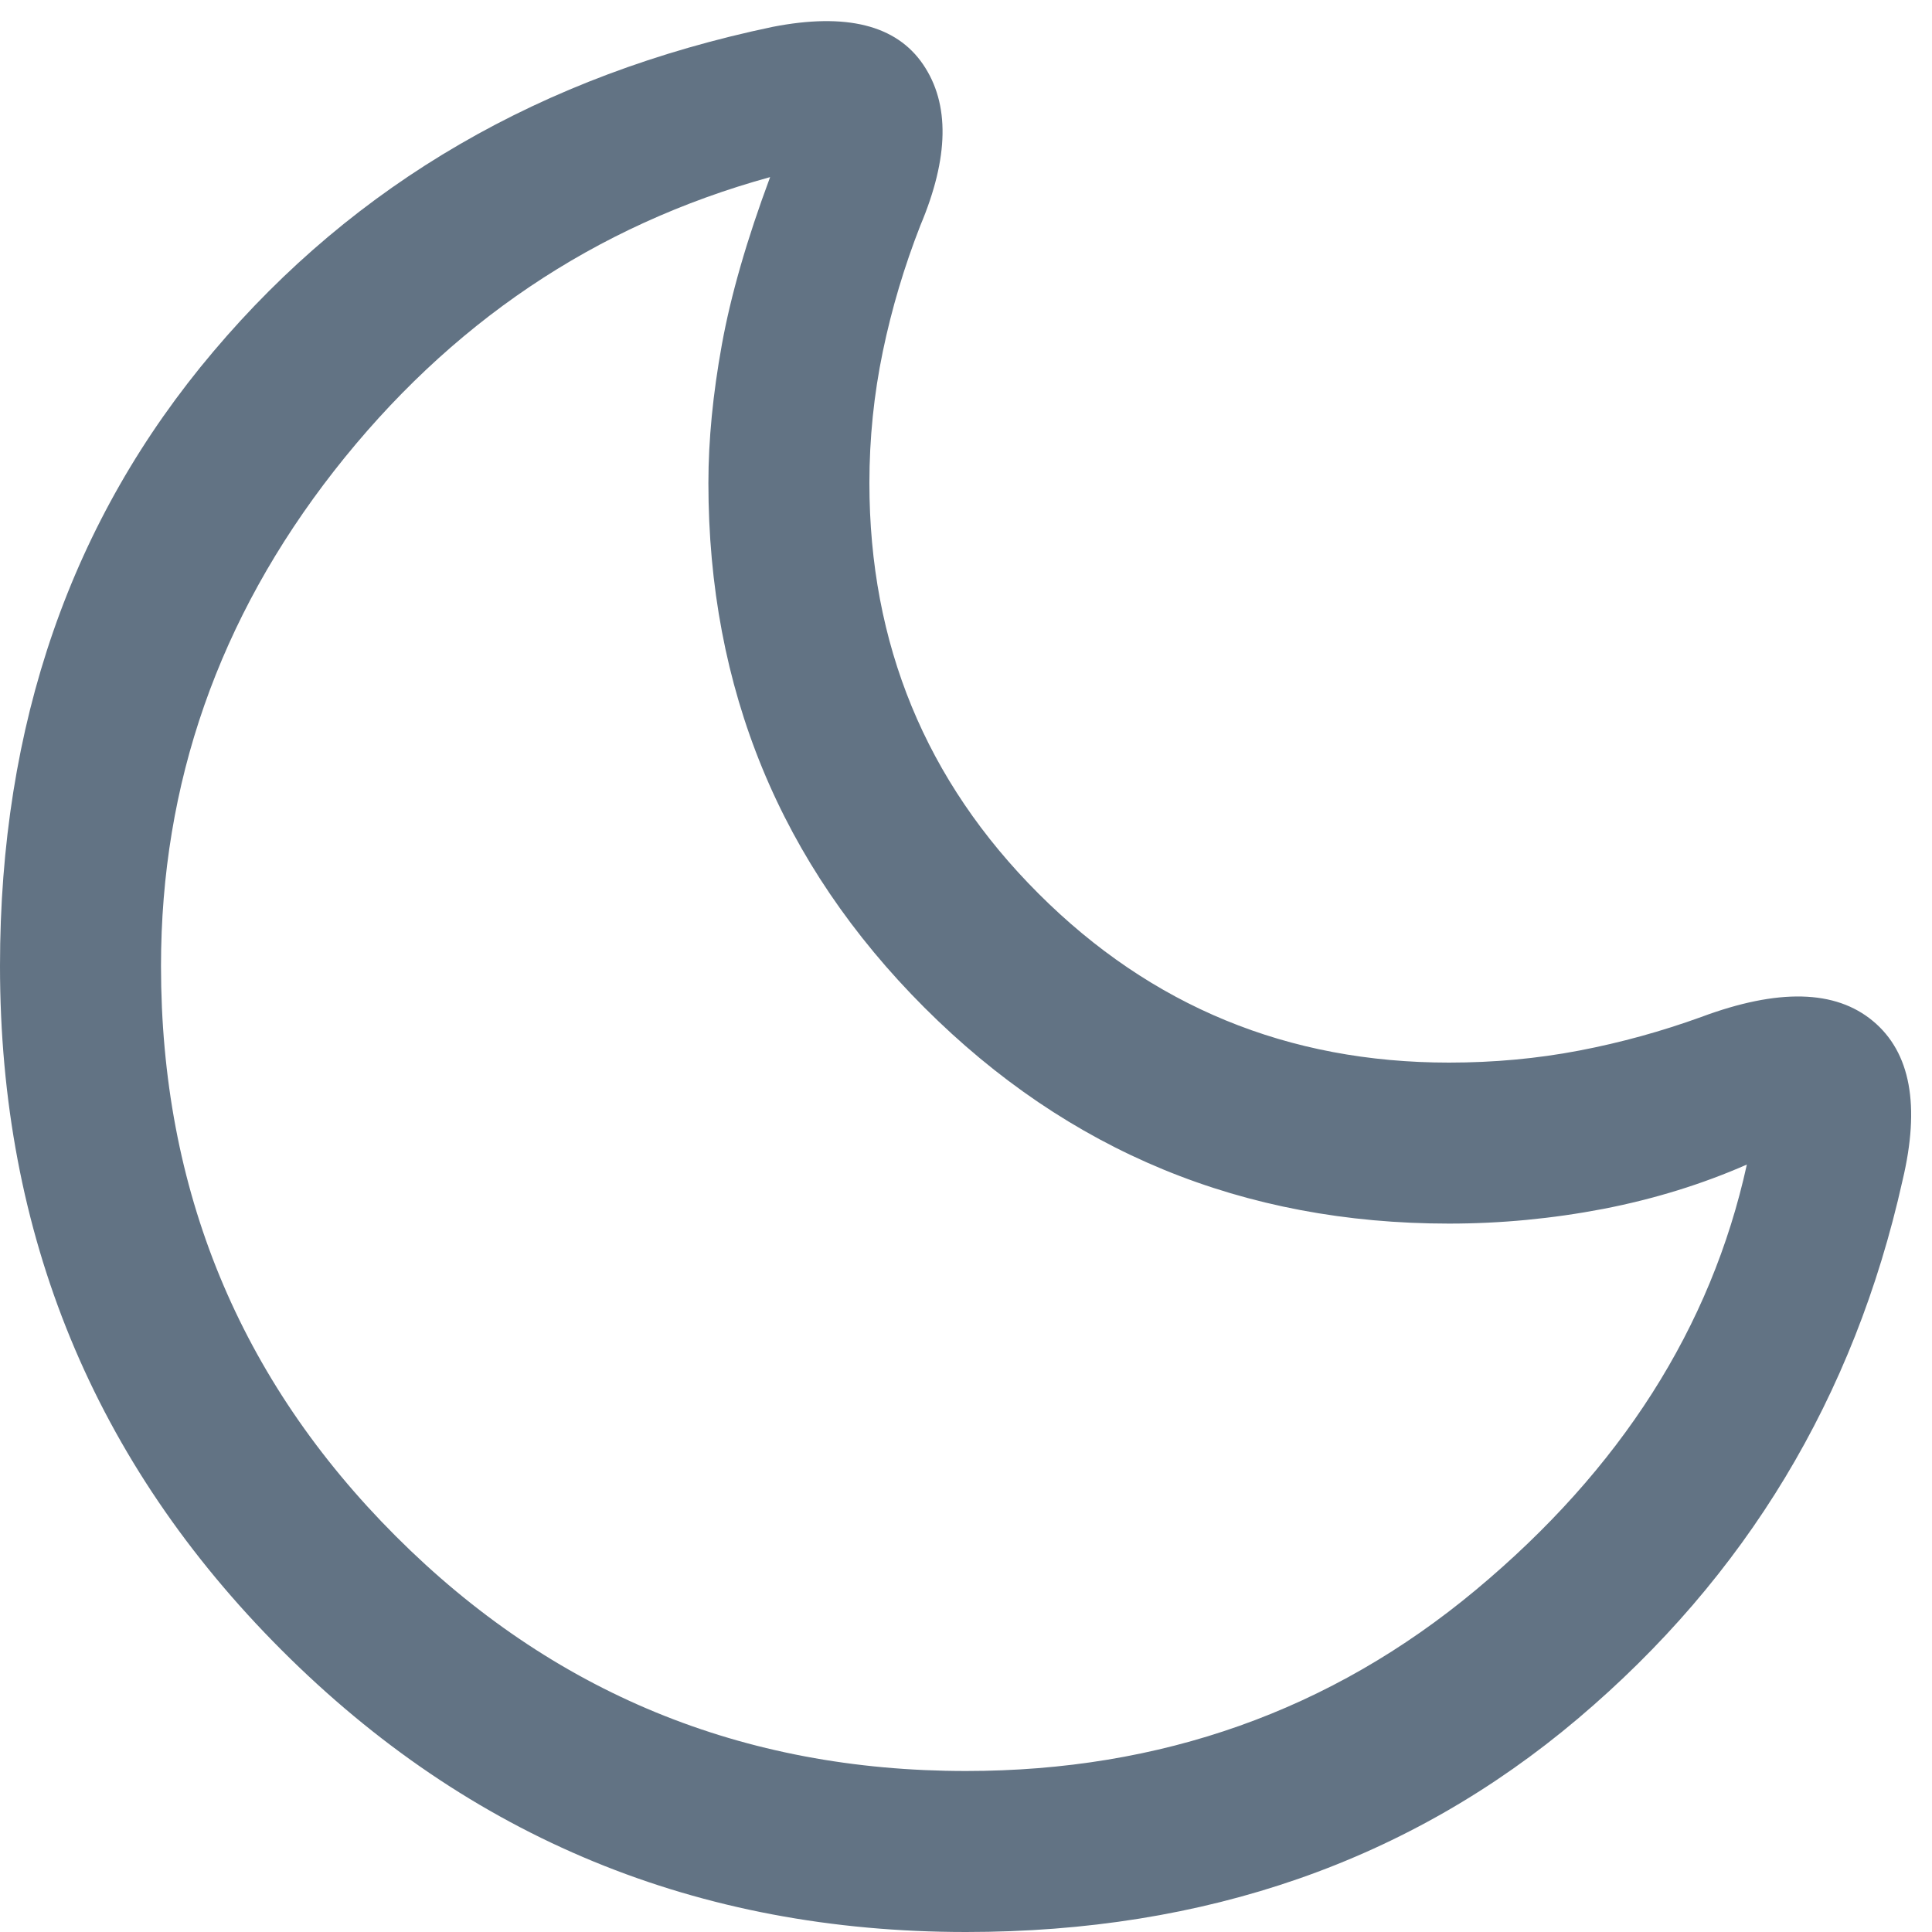
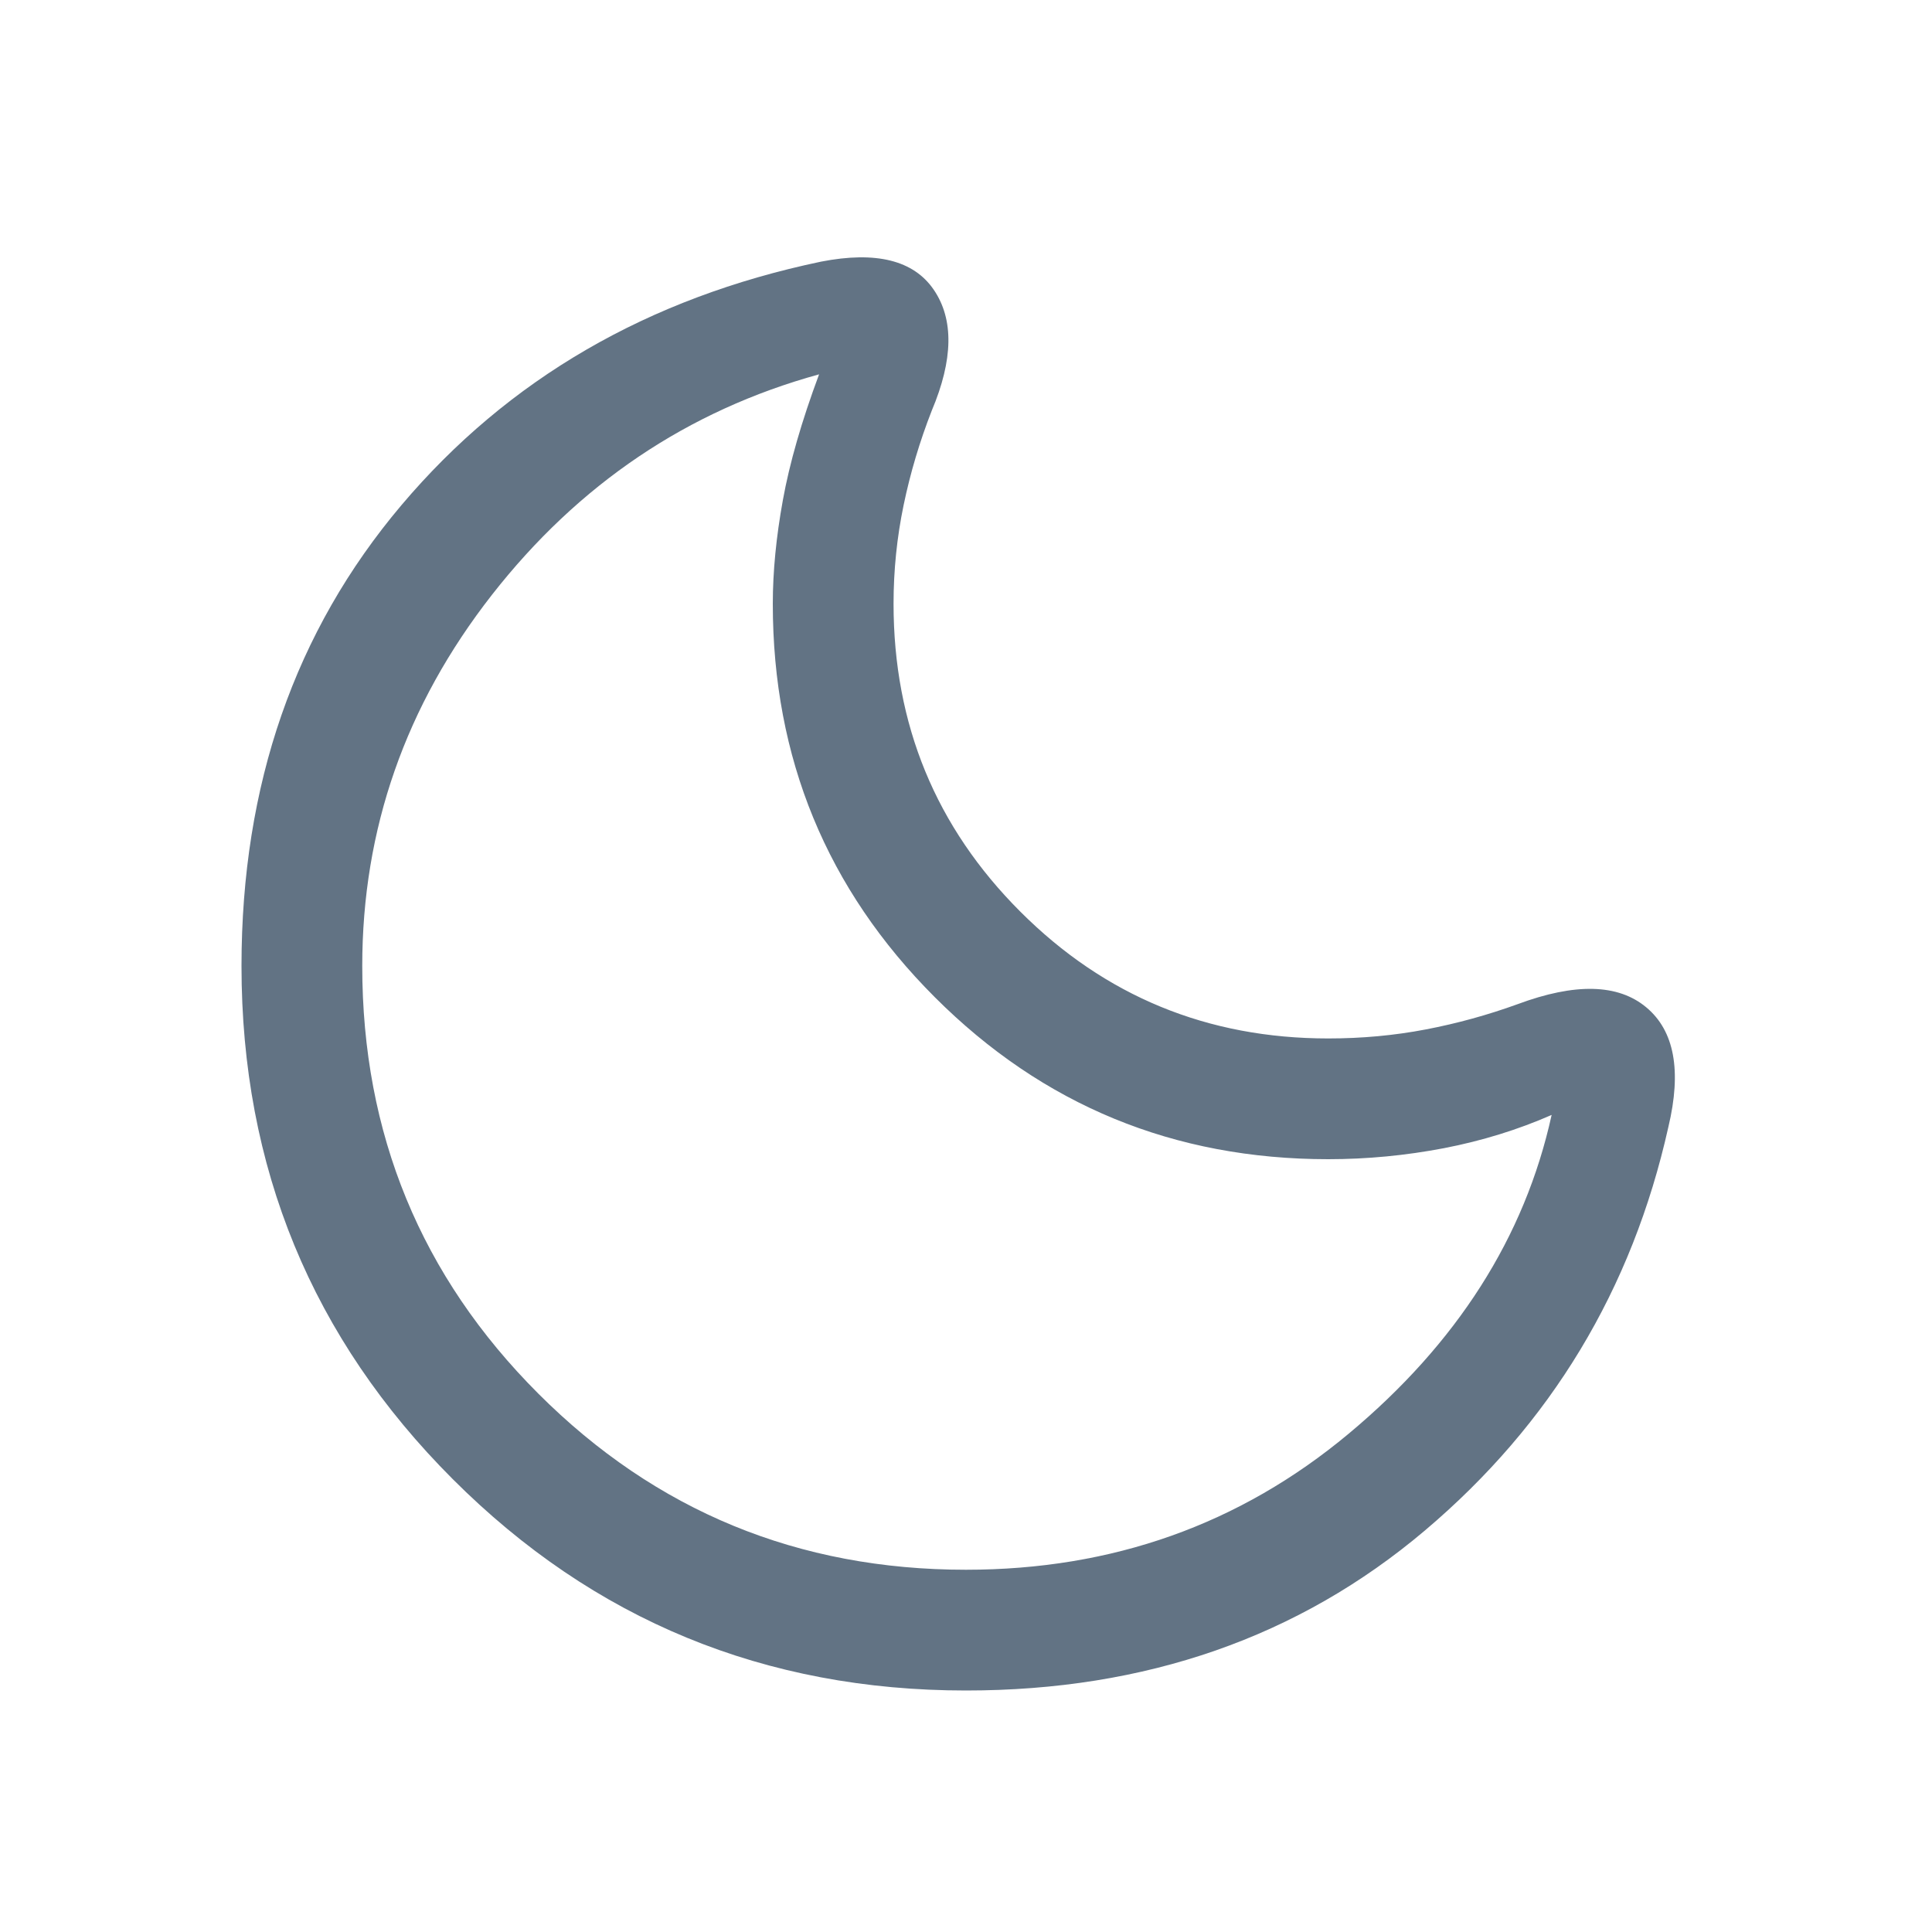
- <svg xmlns="http://www.w3.org/2000/svg" width="18" height="18" viewBox="0 0 18 18" fill="none">
-   <path d="M9 18C6.5 18 4.375 17.125 2.625 15.375C0.875 13.625 0 11.5 0 9C0 6.75 0.662 4.842 1.988 3.275C3.312 1.708 5.05 0.7 7.2 0.25C7.883 0.117 8.35 0.233 8.6 0.6C8.85 0.967 8.842 1.467 8.575 2.1C8.425 2.483 8.308 2.875 8.225 3.275C8.142 3.675 8.1 4.083 8.1 4.5C8.1 6 8.625 7.275 9.675 8.325C10.725 9.375 12 9.9 13.5 9.9C13.917 9.9 14.321 9.863 14.713 9.788C15.104 9.713 15.483 9.608 15.85 9.475C16.567 9.208 17.1 9.221 17.45 9.513C17.8 9.804 17.892 10.3 17.725 11C17.275 13.017 16.267 14.688 14.7 16.013C13.133 17.338 11.233 18 9 18ZM9 16.5C10.817 16.5 12.4 15.938 13.75 14.813C15.1 13.688 15.942 12.367 16.275 10.85C15.858 11.033 15.412 11.171 14.938 11.263C14.463 11.354 13.983 11.4 13.5 11.4C11.583 11.4 9.954 10.729 8.613 9.388C7.271 8.046 6.6 6.417 6.6 4.5C6.6 4.1 6.642 3.671 6.725 3.213C6.808 2.754 6.958 2.233 7.175 1.65C5.542 2.1 4.188 3.013 3.112 4.388C2.038 5.763 1.5 7.3 1.5 9C1.5 11.083 2.229 12.854 3.688 14.313C5.146 15.771 6.917 16.5 9 16.5Z" fill="#627384" />
+ <svg xmlns="http://www.w3.org/2000/svg" width="24" height="24" viewBox="0 0 24 24" fill="none">
+   <path d="M12 21C9.5 21 7.375 20.125 5.625 18.375C3.875 16.625 3 14.5 3 12C3 9.75 3.663 7.842 4.987 6.275C6.312 4.708 8.05 3.7 10.2 3.25C10.883 3.117 11.35 3.233 11.6 3.6C11.85 3.967 11.842 4.467 11.575 5.1C11.425 5.483 11.308 5.875 11.225 6.275C11.142 6.675 11.1 7.083 11.1 7.5C11.1 9 11.625 10.275 12.675 11.325C13.725 12.375 15 12.9 16.5 12.9C16.917 12.9 17.321 12.863 17.712 12.788C18.104 12.713 18.483 12.608 18.85 12.475C19.567 12.208 20.1 12.221 20.45 12.513C20.8 12.804 20.892 13.3 20.725 14C20.275 16.017 19.267 17.688 17.7 19.013C16.133 20.338 14.233 21 12 21ZM12 19.5C13.817 19.5 15.4 18.938 16.75 17.813C18.1 16.688 18.942 15.367 19.275 13.85C18.858 14.033 18.413 14.171 17.938 14.263C17.462 14.354 16.983 14.4 16.5 14.4C14.583 14.4 12.954 13.729 11.613 12.388C10.271 11.046 9.6 9.417 9.6 7.5C9.6 7.1 9.642 6.671 9.725 6.213C9.808 5.754 9.958 5.233 10.175 4.65C8.542 5.1 7.188 6.013 6.112 7.388C5.037 8.763 4.5 10.3 4.5 12C4.5 14.083 5.229 15.854 6.688 17.313C8.146 18.771 9.917 19.5 12 19.5Z" fill="#627384" />
</svg>
